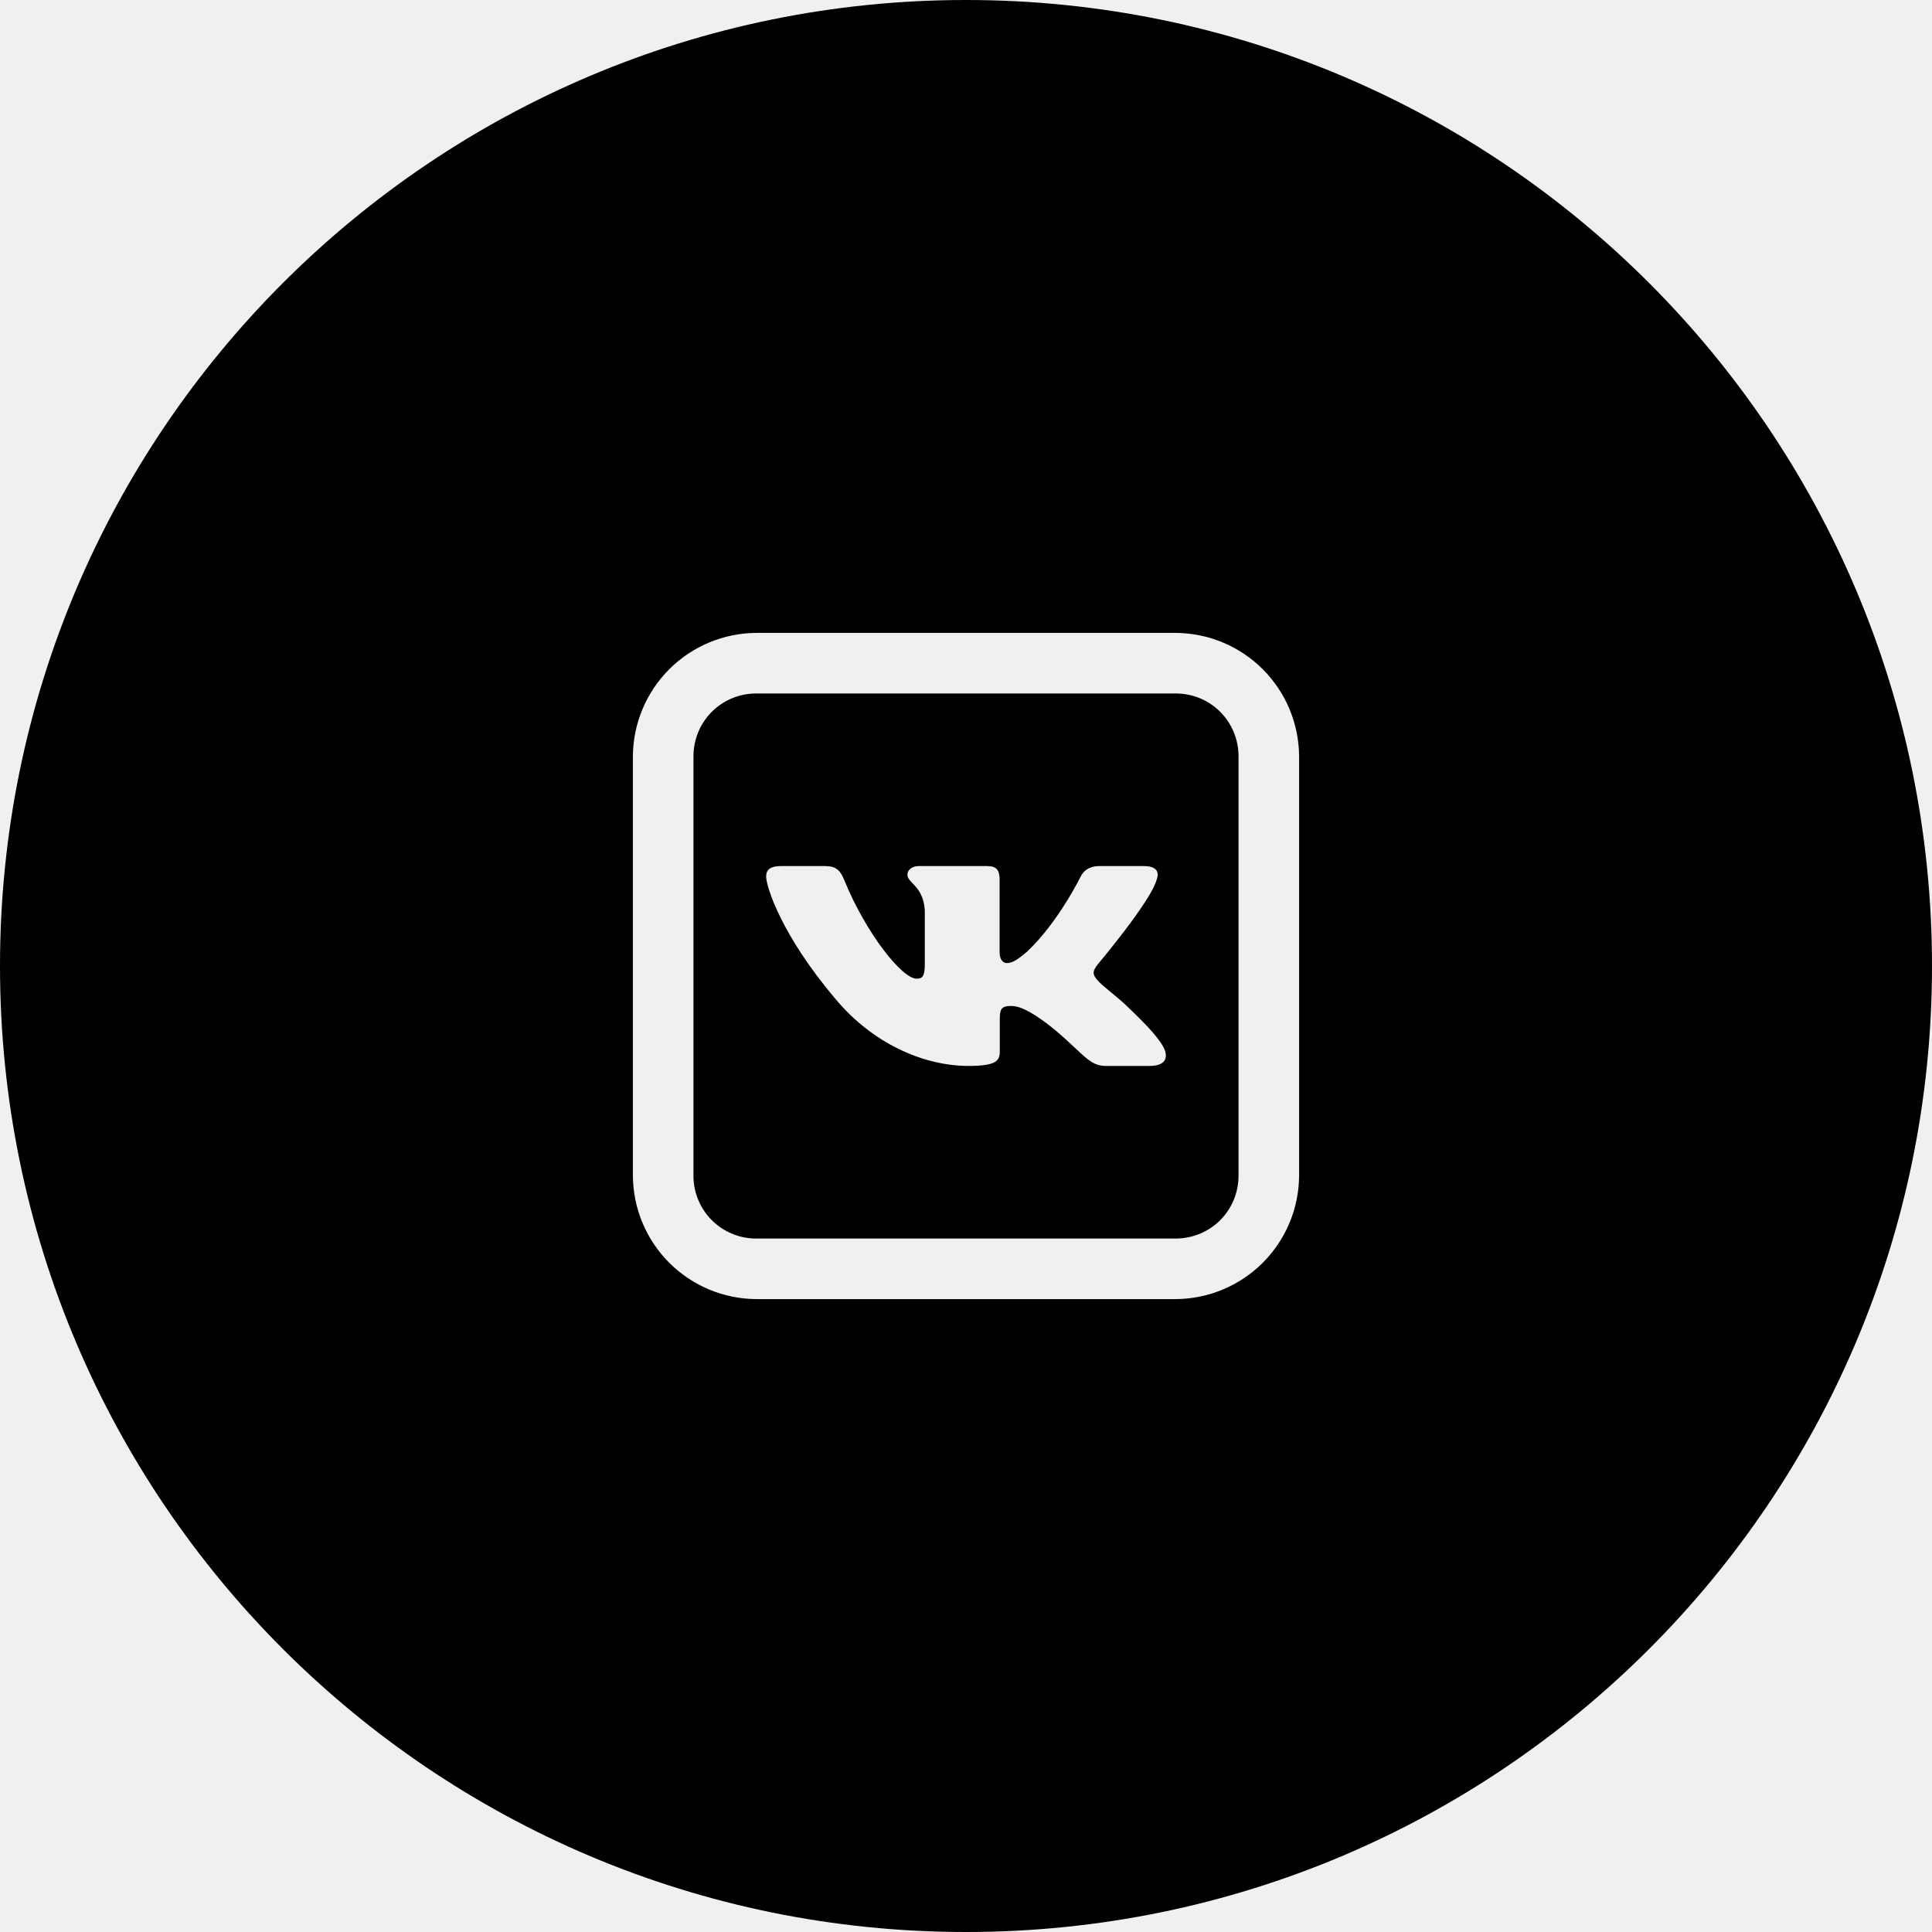
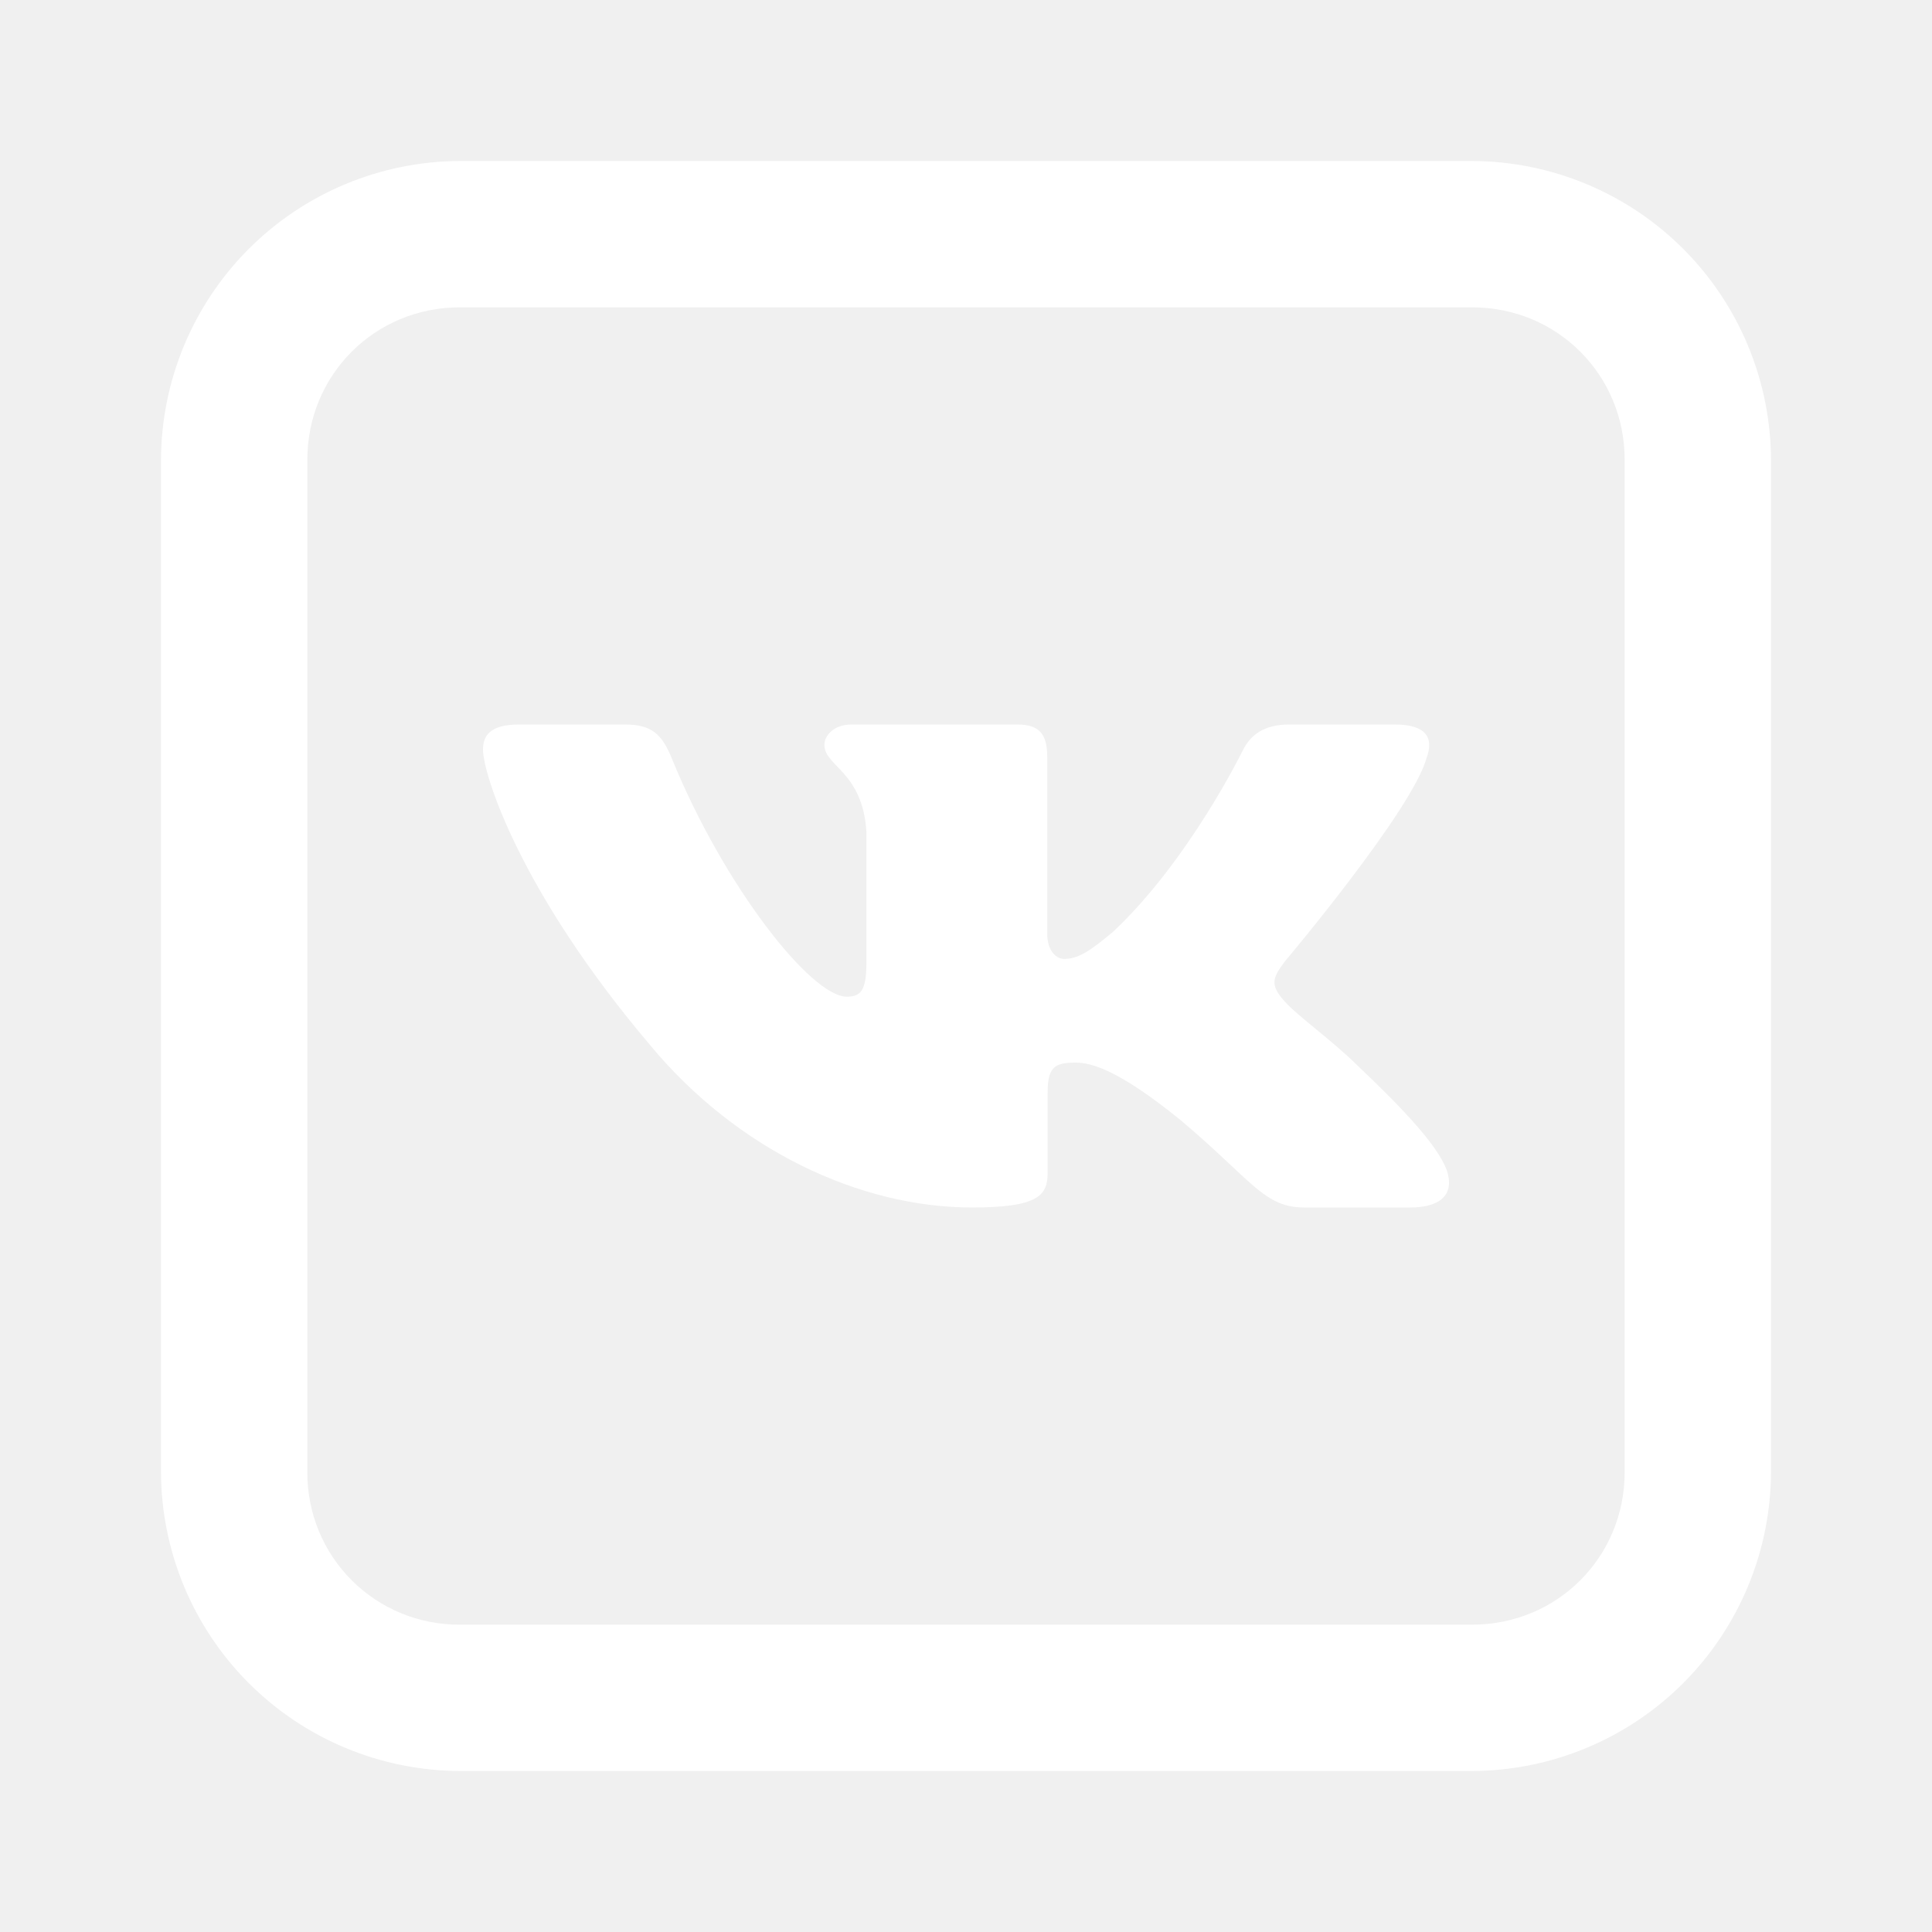
- <svg xmlns="http://www.w3.org/2000/svg" viewBox="0 0 58 58">
-   <path fill-rule="evenodd" clip-rule="evenodd" d="M58 29C58 45.016 45.016 58 29 58C12.984 58 0 45.016 0 29C0 12.984 12.984 0 29 0C45.016 0 58 12.984 58 29ZM22.711 19C21.728 19.004 20.786 19.396 20.091 20.091C19.396 20.786 19.004 21.728 19 22.711V35.289C19.004 36.272 19.396 37.214 20.091 37.909C20.786 38.604 21.728 38.996 22.711 39H35.289C36.272 38.996 37.214 38.604 37.909 37.909C38.604 37.214 38.996 36.272 39 35.289V22.711C38.996 21.728 38.604 20.786 37.909 20.091C37.214 19.396 36.272 19.004 35.289 19H22.711ZM35.289 20.818C36.344 20.818 37.182 21.656 37.182 22.711V35.289C37.182 36.344 36.344 37.182 35.289 37.182H22.711C22.462 37.183 22.215 37.136 21.985 37.041C21.754 36.946 21.545 36.807 21.369 36.631C21.193 36.455 21.054 36.246 20.959 36.015C20.864 35.785 20.817 35.538 20.818 35.289V22.711C20.818 21.656 21.656 20.818 22.711 20.818H35.289ZM34.327 26C34.725 26 34.808 26.172 34.725 26.406H34.724C34.558 27.05 32.958 28.947 32.958 28.947C32.819 29.135 32.763 29.228 32.958 29.439C33.027 29.52 33.173 29.64 33.34 29.779C33.513 29.921 33.707 30.081 33.862 30.235C34.426 30.77 34.851 31.22 34.97 31.53C35.078 31.842 34.89 32 34.515 32H33.202C32.85 32 32.673 31.834 32.291 31.476C32.129 31.324 31.93 31.137 31.665 30.914C30.886 30.282 30.552 30.2 30.357 30.2C30.093 30.2 30.014 30.263 30.014 30.579V31.57C30.014 31.842 29.911 32 29.076 32C27.685 32 26.157 31.289 25.073 29.978C23.445 28.057 23 26.605 23 26.313C23 26.149 23.075 26 23.45 26H24.764C25.099 26 25.225 26.123 25.349 26.43C25.992 28.004 27.074 29.381 27.519 29.381C27.686 29.381 27.763 29.316 27.763 28.959V27.331C27.733 26.868 27.541 26.668 27.398 26.519C27.31 26.427 27.241 26.356 27.241 26.254C27.241 26.13 27.367 26 27.575 26H29.639C29.917 26 30.009 26.125 30.009 26.406V28.596C30.009 28.83 30.135 28.912 30.218 28.912C30.385 28.912 30.524 28.83 30.83 28.572C31.776 27.683 32.443 26.313 32.443 26.313C32.527 26.149 32.681 26 33.015 26H34.327Z" />
+ <svg xmlns="http://www.w3.org/2000/svg" viewBox="0 0 24 24" fill="none">
+   <path d="M5.711 2C4.728 2.004 3.786 2.396 3.091 3.091C2.396 3.786 2.004 4.728 2 5.711V18.289C2.004 19.272 2.396 20.214 3.091 20.909C3.786 21.604 4.728 21.996 5.711 22H18.289C19.272 21.996 20.214 21.604 20.909 20.909C21.604 20.214 21.996 19.272 22 18.289V5.711C21.996 4.728 21.604 3.786 20.909 3.091C20.214 2.396 19.272 2.004 18.289 2H5.711ZM5.711 3.818H18.289C19.344 3.818 20.182 4.656 20.182 5.711V18.289C20.182 19.344 19.344 20.182 18.289 20.182H5.711C5.462 20.183 5.215 20.136 4.985 20.041C4.754 19.946 4.545 19.807 4.369 19.631C4.193 19.455 4.054 19.246 3.959 19.015C3.865 18.785 3.817 18.538 3.818 18.289V5.711C3.818 4.656 4.656 3.818 5.711 3.818Z" fill="white" />
+   <path fill-rule="evenodd" clip-rule="evenodd" d="M17.725 9.406C17.808 9.172 17.725 9 17.327 9H16.015C15.681 9 15.527 9.149 15.443 9.313C15.443 9.313 14.776 10.683 13.83 11.572C13.524 11.83 13.385 11.912 13.218 11.912C13.135 11.912 13.009 11.83 13.009 11.596V9.406C13.009 9.125 12.917 9 12.639 9H10.575C10.367 9 10.241 9.13 10.241 9.254C10.241 9.52 10.714 9.582 10.763 10.331V11.959C10.763 12.316 10.686 12.381 10.519 12.381C10.074 12.381 8.992 11.004 8.349 9.43C8.225 9.123 8.099 9 7.763 9H6.45C6.075 9 6 9.149 6 9.313C6 9.605 6.445 11.057 8.072 12.978C9.157 14.289 10.685 15 12.076 15C12.911 15 13.014 14.842 13.014 14.57V13.579C13.014 13.263 13.093 13.2 13.357 13.2C13.552 13.2 13.886 13.282 14.665 13.914C15.555 14.664 15.701 15 16.202 15H17.515C17.89 15 18.078 14.842 17.97 14.53C17.851 14.22 17.426 13.77 16.862 13.235C16.556 12.931 16.097 12.603 15.958 12.439C15.763 12.228 15.819 12.135 15.958 11.947C15.958 11.947 17.558 10.05 17.724 9.406H17.725Z" fill="white" />
</svg>
